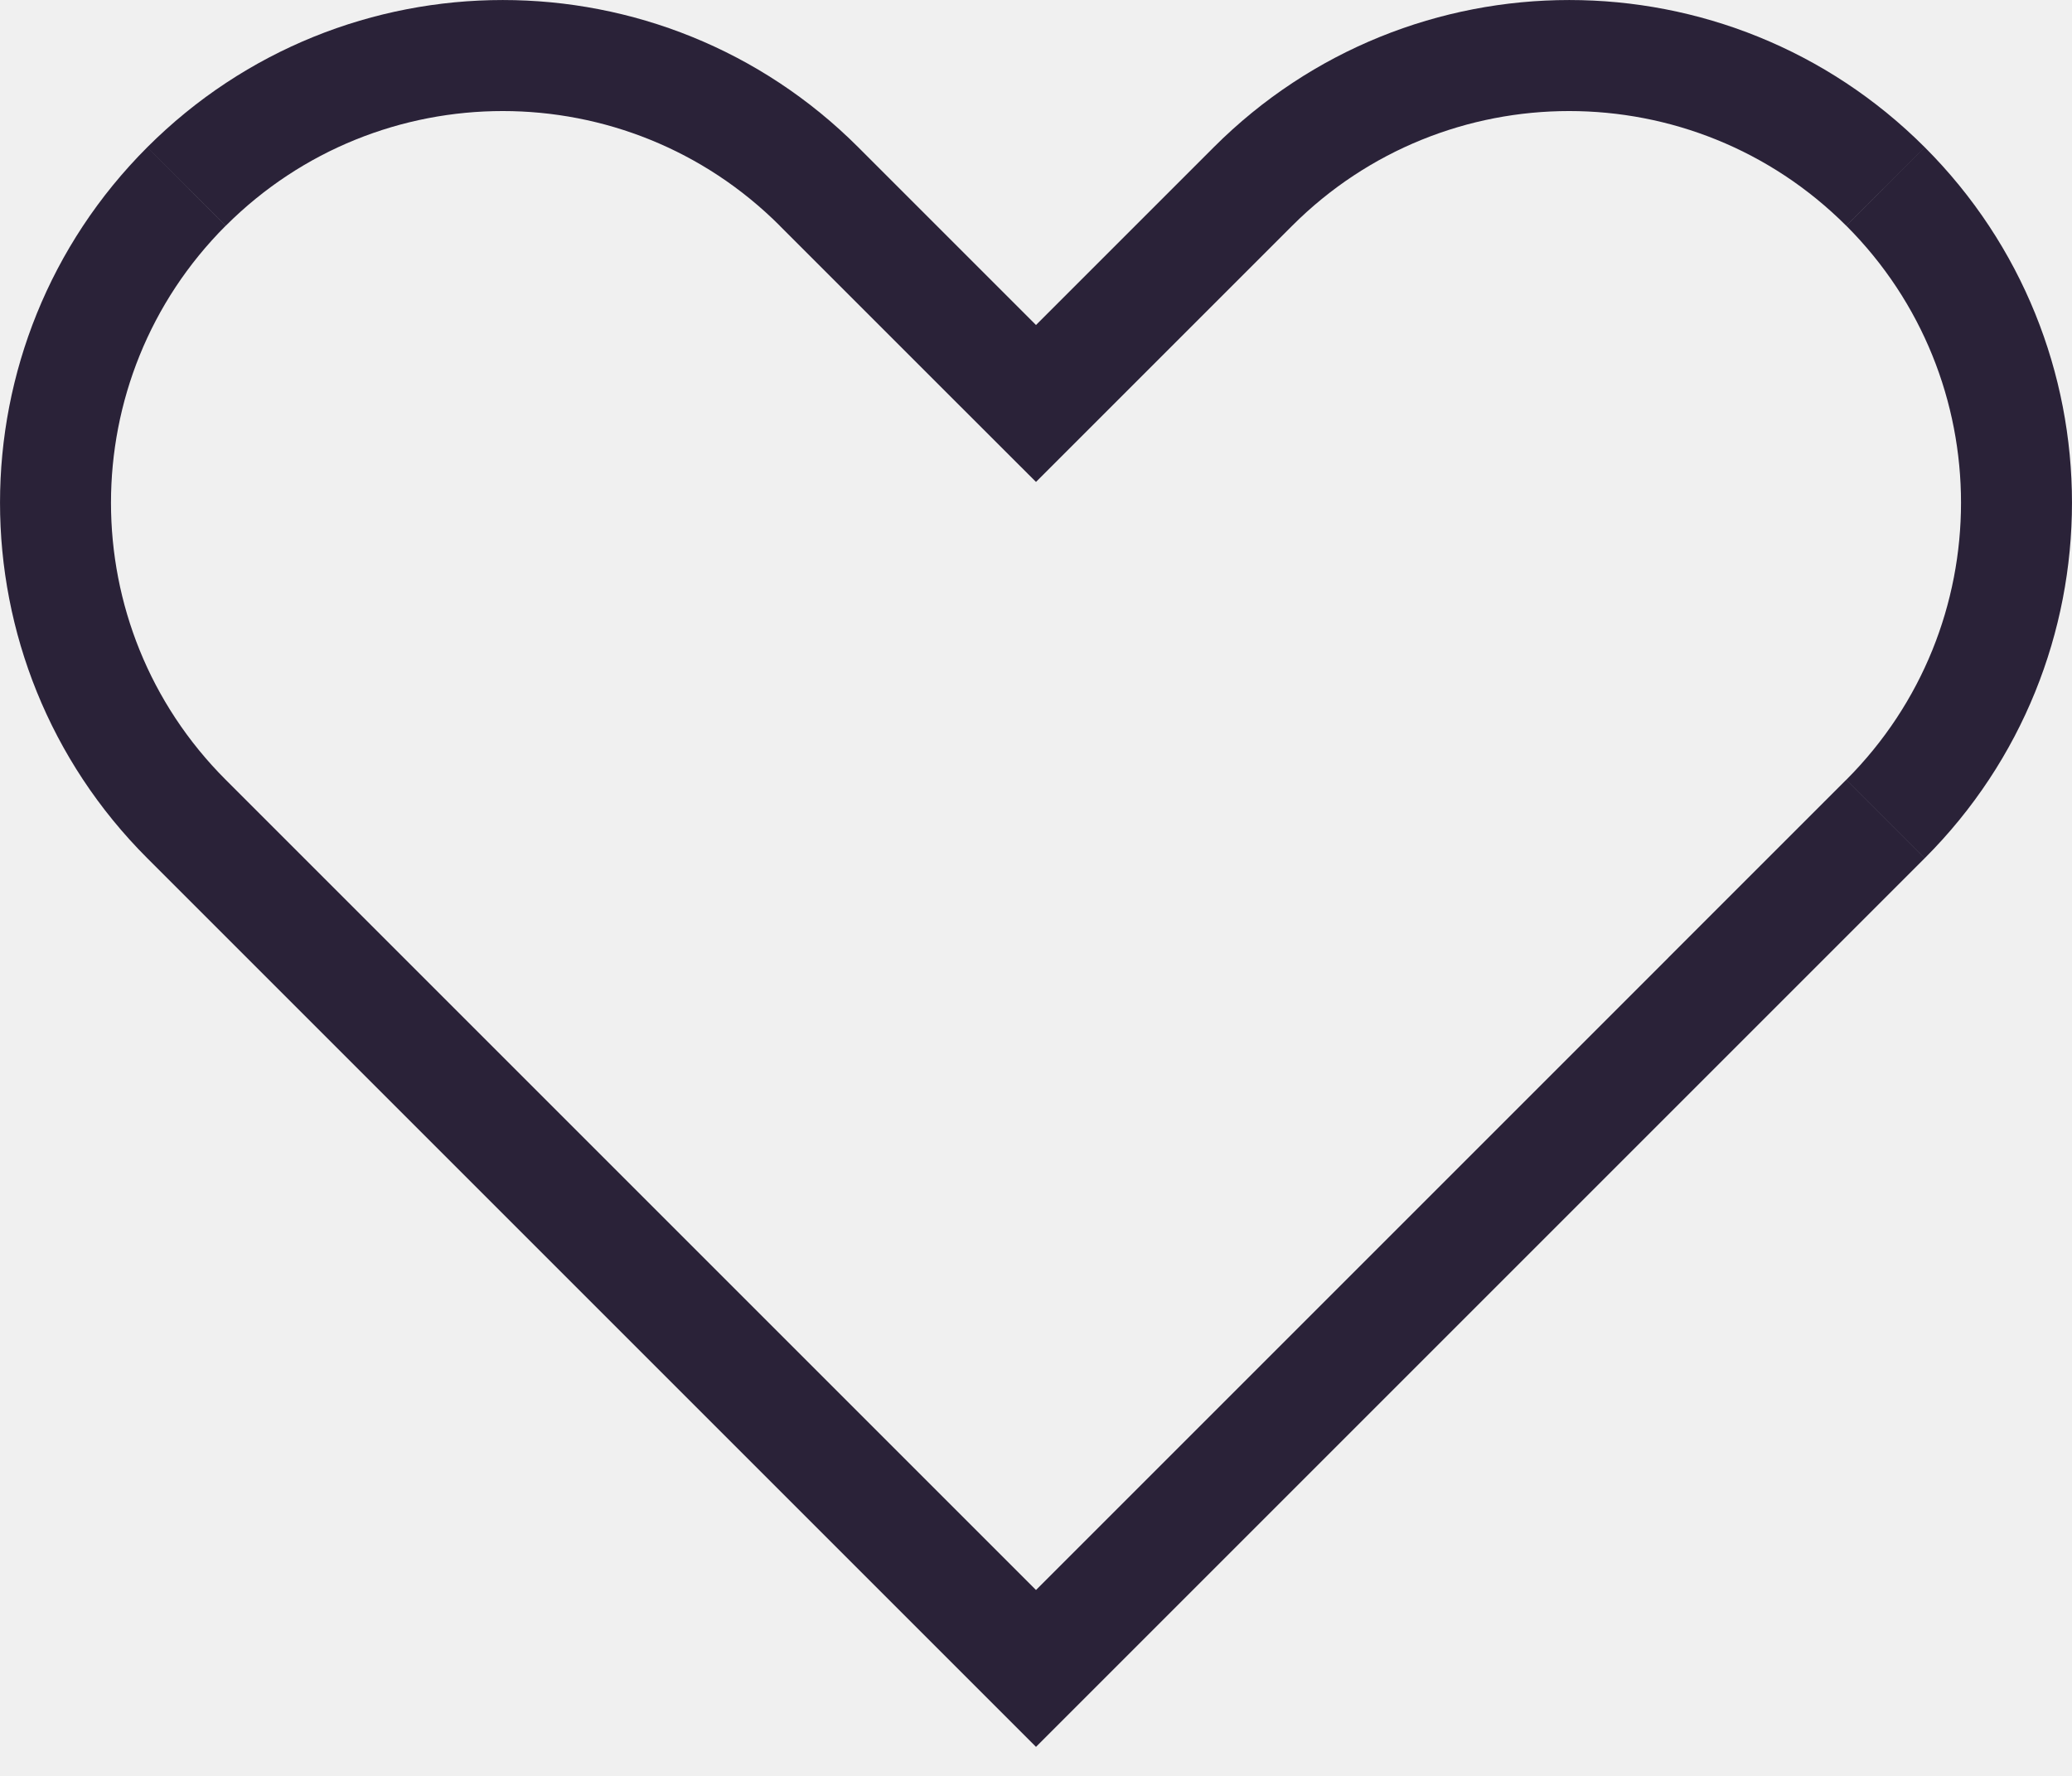
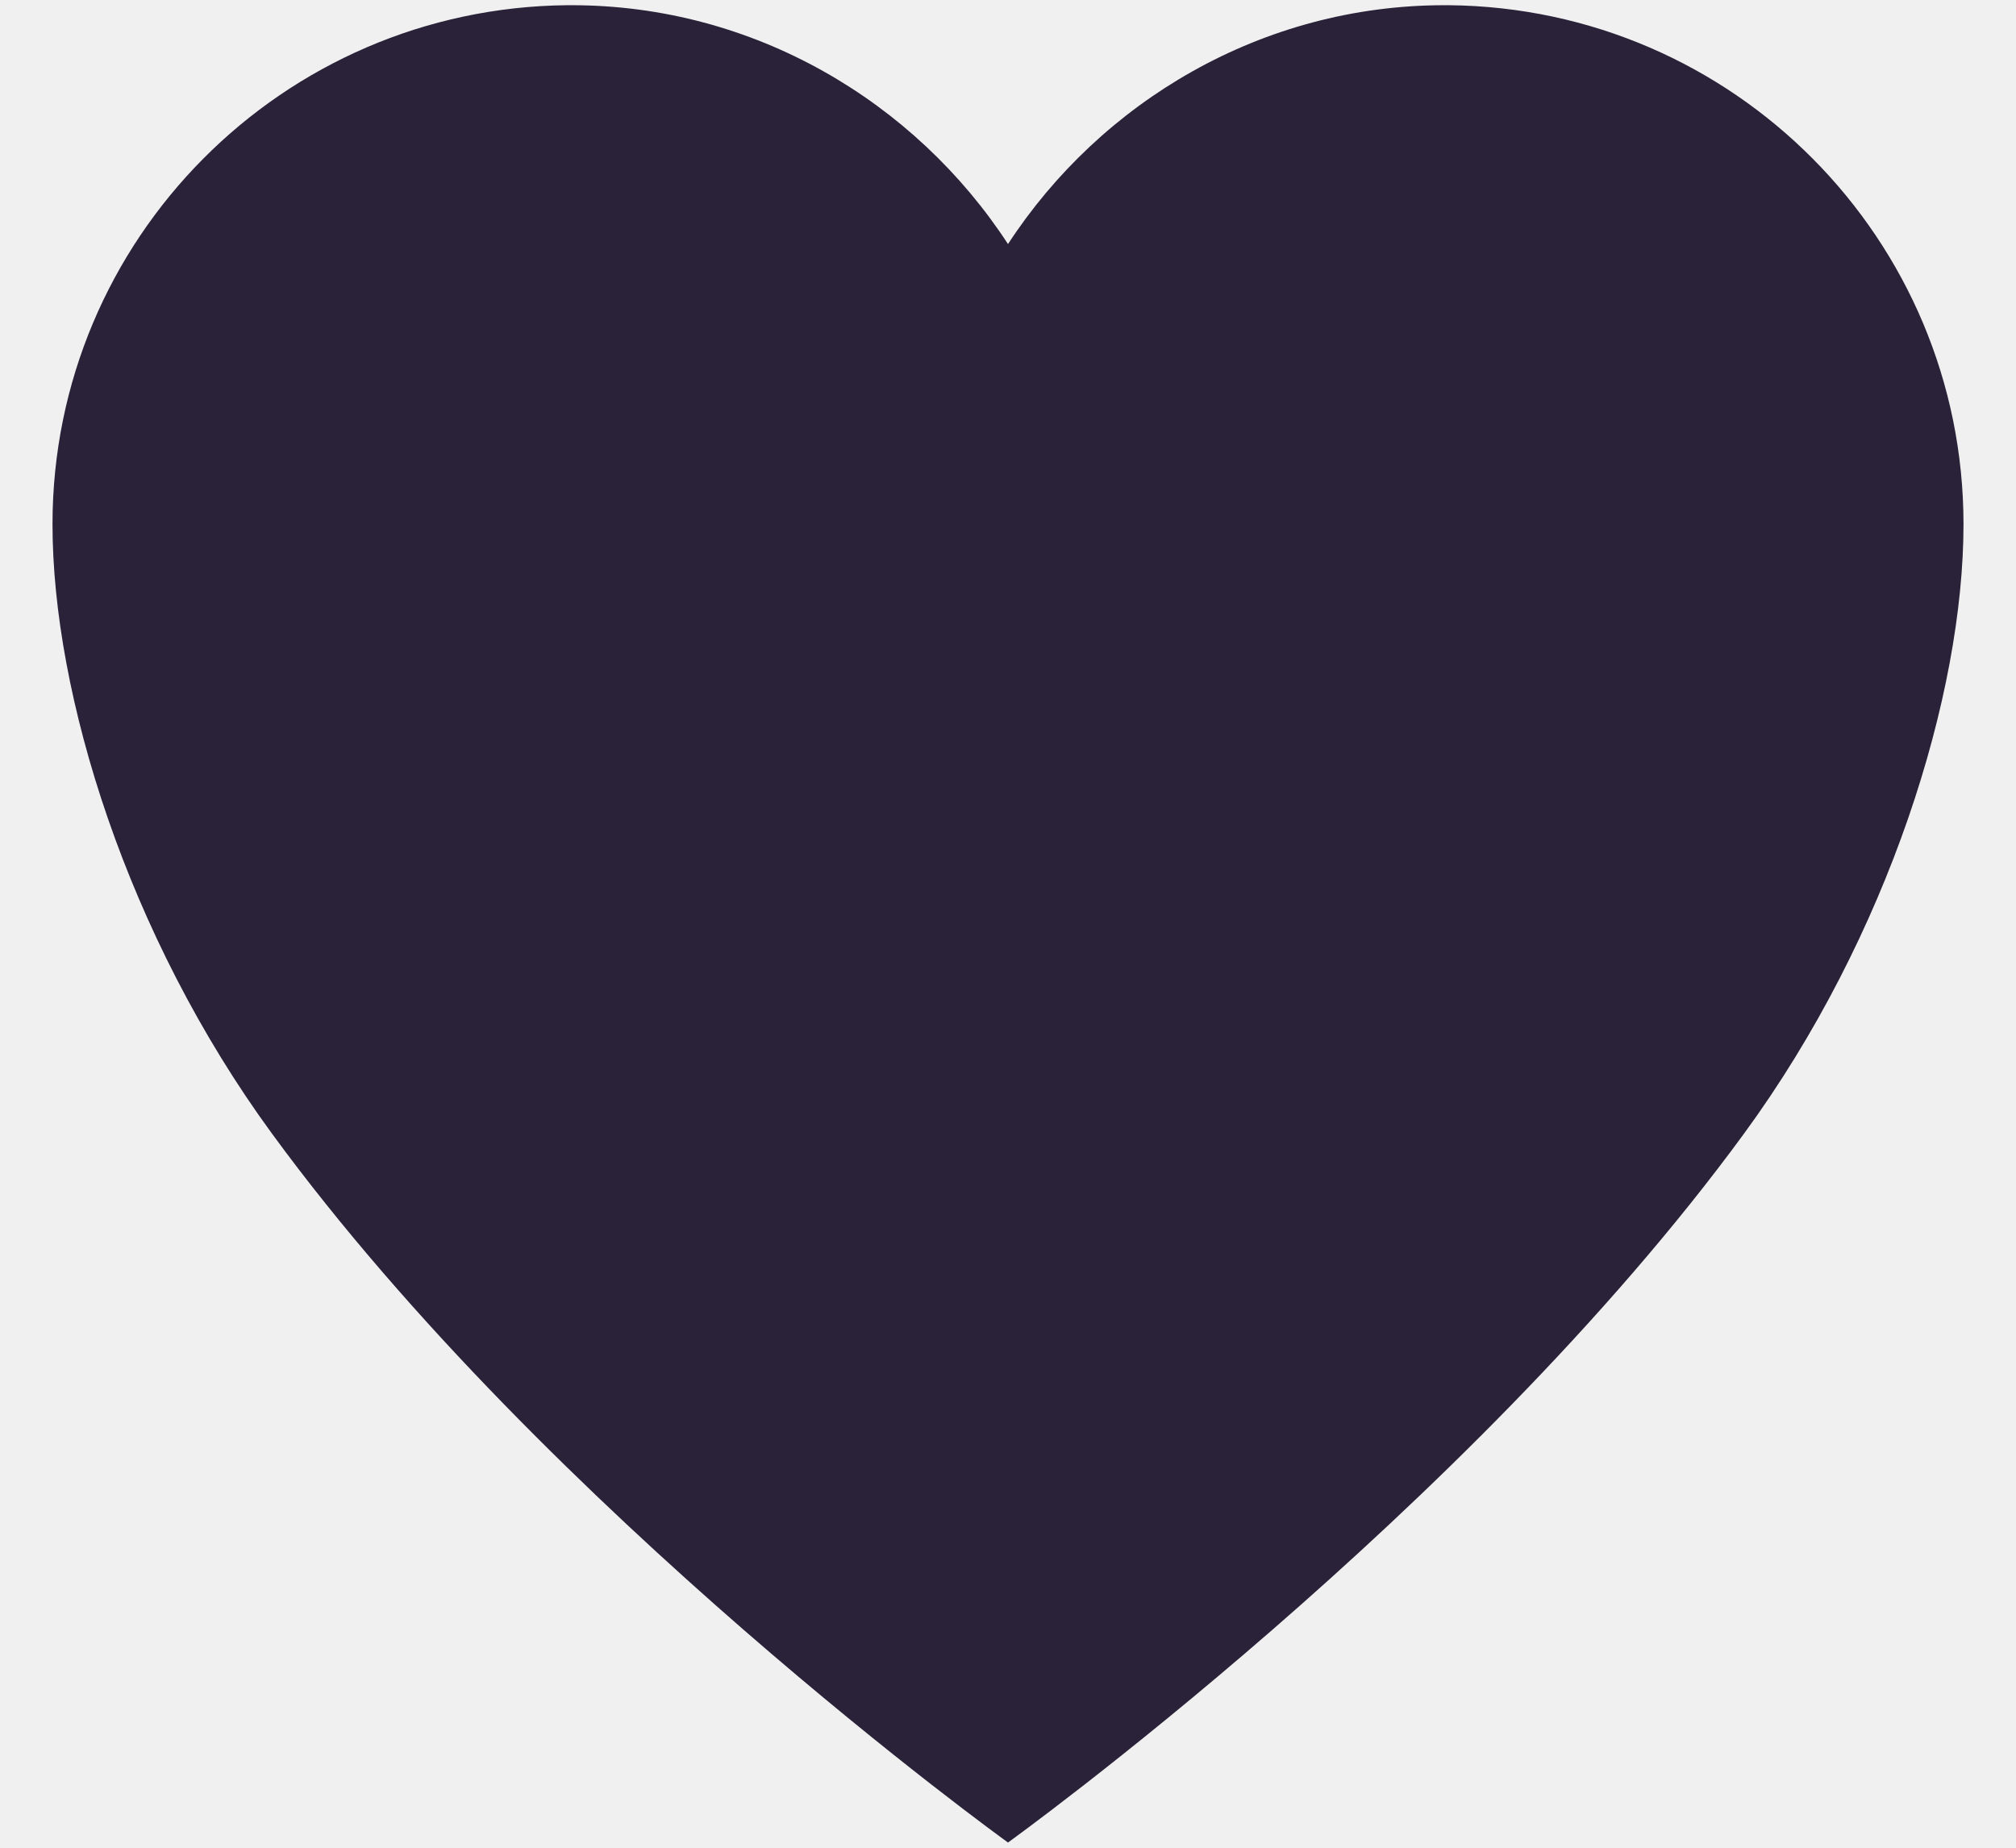
- <svg xmlns="http://www.w3.org/2000/svg" fill="none" viewBox="0 0 28 24">
-   <mask id="a" fill="#fff">
-     <path fill-rule="evenodd" d="M23.608 14 14 23.608 4.392 14 1.99 11.598c-2.653-2.653-2.653-6.955 0-9.608s6.955-2.653 9.608 0L14 4.392l2.402-2.402c2.653-2.653 6.955-2.653 9.608 0s2.653 6.955 0 9.608L23.608 14Z" clip-rule="evenodd" />
-   </mask>
-   <path fill="#2A2238" d="m14 23.608-1.061 1.061L14 25.729l1.061-1.061L14 23.608ZM23.608 14l-1.061-1.061L23.608 14ZM4.392 14l1.061-1.061L4.392 14ZM1.99 11.598.929 12.659 1.99 11.598Zm0-9.608 1.061 1.061L1.99 1.99Zm9.608 0L12.659.929 11.598 1.99ZM14 4.392l-1.061 1.061L14 6.513l1.061-1.061L14 4.392Zm2.402-2.402 1.061 1.061L16.402 1.99Zm9.608 0L27.071.929 26.01 1.99Zm0 9.608 1.061 1.061-1.061-1.061ZM15.061 24.669l9.608-9.608-2.121-2.121-9.608 9.608 2.121 2.121ZM3.331 15.061l9.608 9.608 2.121-2.121-9.608-9.608-2.121 2.121Zm-2.402-2.402 2.402 2.402 2.121-2.121-2.402-2.402-2.121 2.121Zm0-11.729C-2.31 4.168-2.31 9.42.929 12.659l2.121-2.121c-2.067-2.067-2.067-5.419 0-7.487L.929.929Zm11.729 0C9.42-2.31 4.168-2.31.929.929L3.051 3.051c2.067-2.067 5.419-2.067 7.487 0L12.659.929Zm2.402 2.402L12.659.929 10.537 3.051l2.402 2.402 2.121-2.121Zm.281-2.402-2.402 2.402 2.121 2.121 2.402-2.402L15.341.929Zm11.729 0c-3.239-3.239-8.49-3.239-11.729 0l2.121 2.121c2.067-2.067 5.419-2.067 7.487 0L27.071.929Zm0 11.729c3.239-3.239 3.239-8.49 0-11.729L24.95 3.051c2.067 2.067 2.067 5.419 0 7.487l2.121 2.121Zm-2.402 2.402 2.402-2.402-2.121-2.121-2.402 2.402 2.121 2.121Z" mask="url(#a)" />
+ <svg xmlns="http://www.w3.org/2000/svg" width="24" height="22" viewBox="0 0 24 22" fill="none">
+   <path d="M17.25 0.062H17.195C15.024 0.062 13.105 1.211 12 2.906C10.895 1.211 8.976 0.062 6.805 0.062H6.75C3.365 0.095 0.625 2.846 0.625 6.242C0.625 8.266 1.511 11.137 3.239 13.499C6.531 18 12 21.938 12 21.938C12 21.938 17.469 18 20.761 13.499C22.489 11.137 23.375 8.266 23.375 6.242C23.375 2.846 20.635 0.095 17.25 0.062Z" fill="#2A2238" />
</svg>
